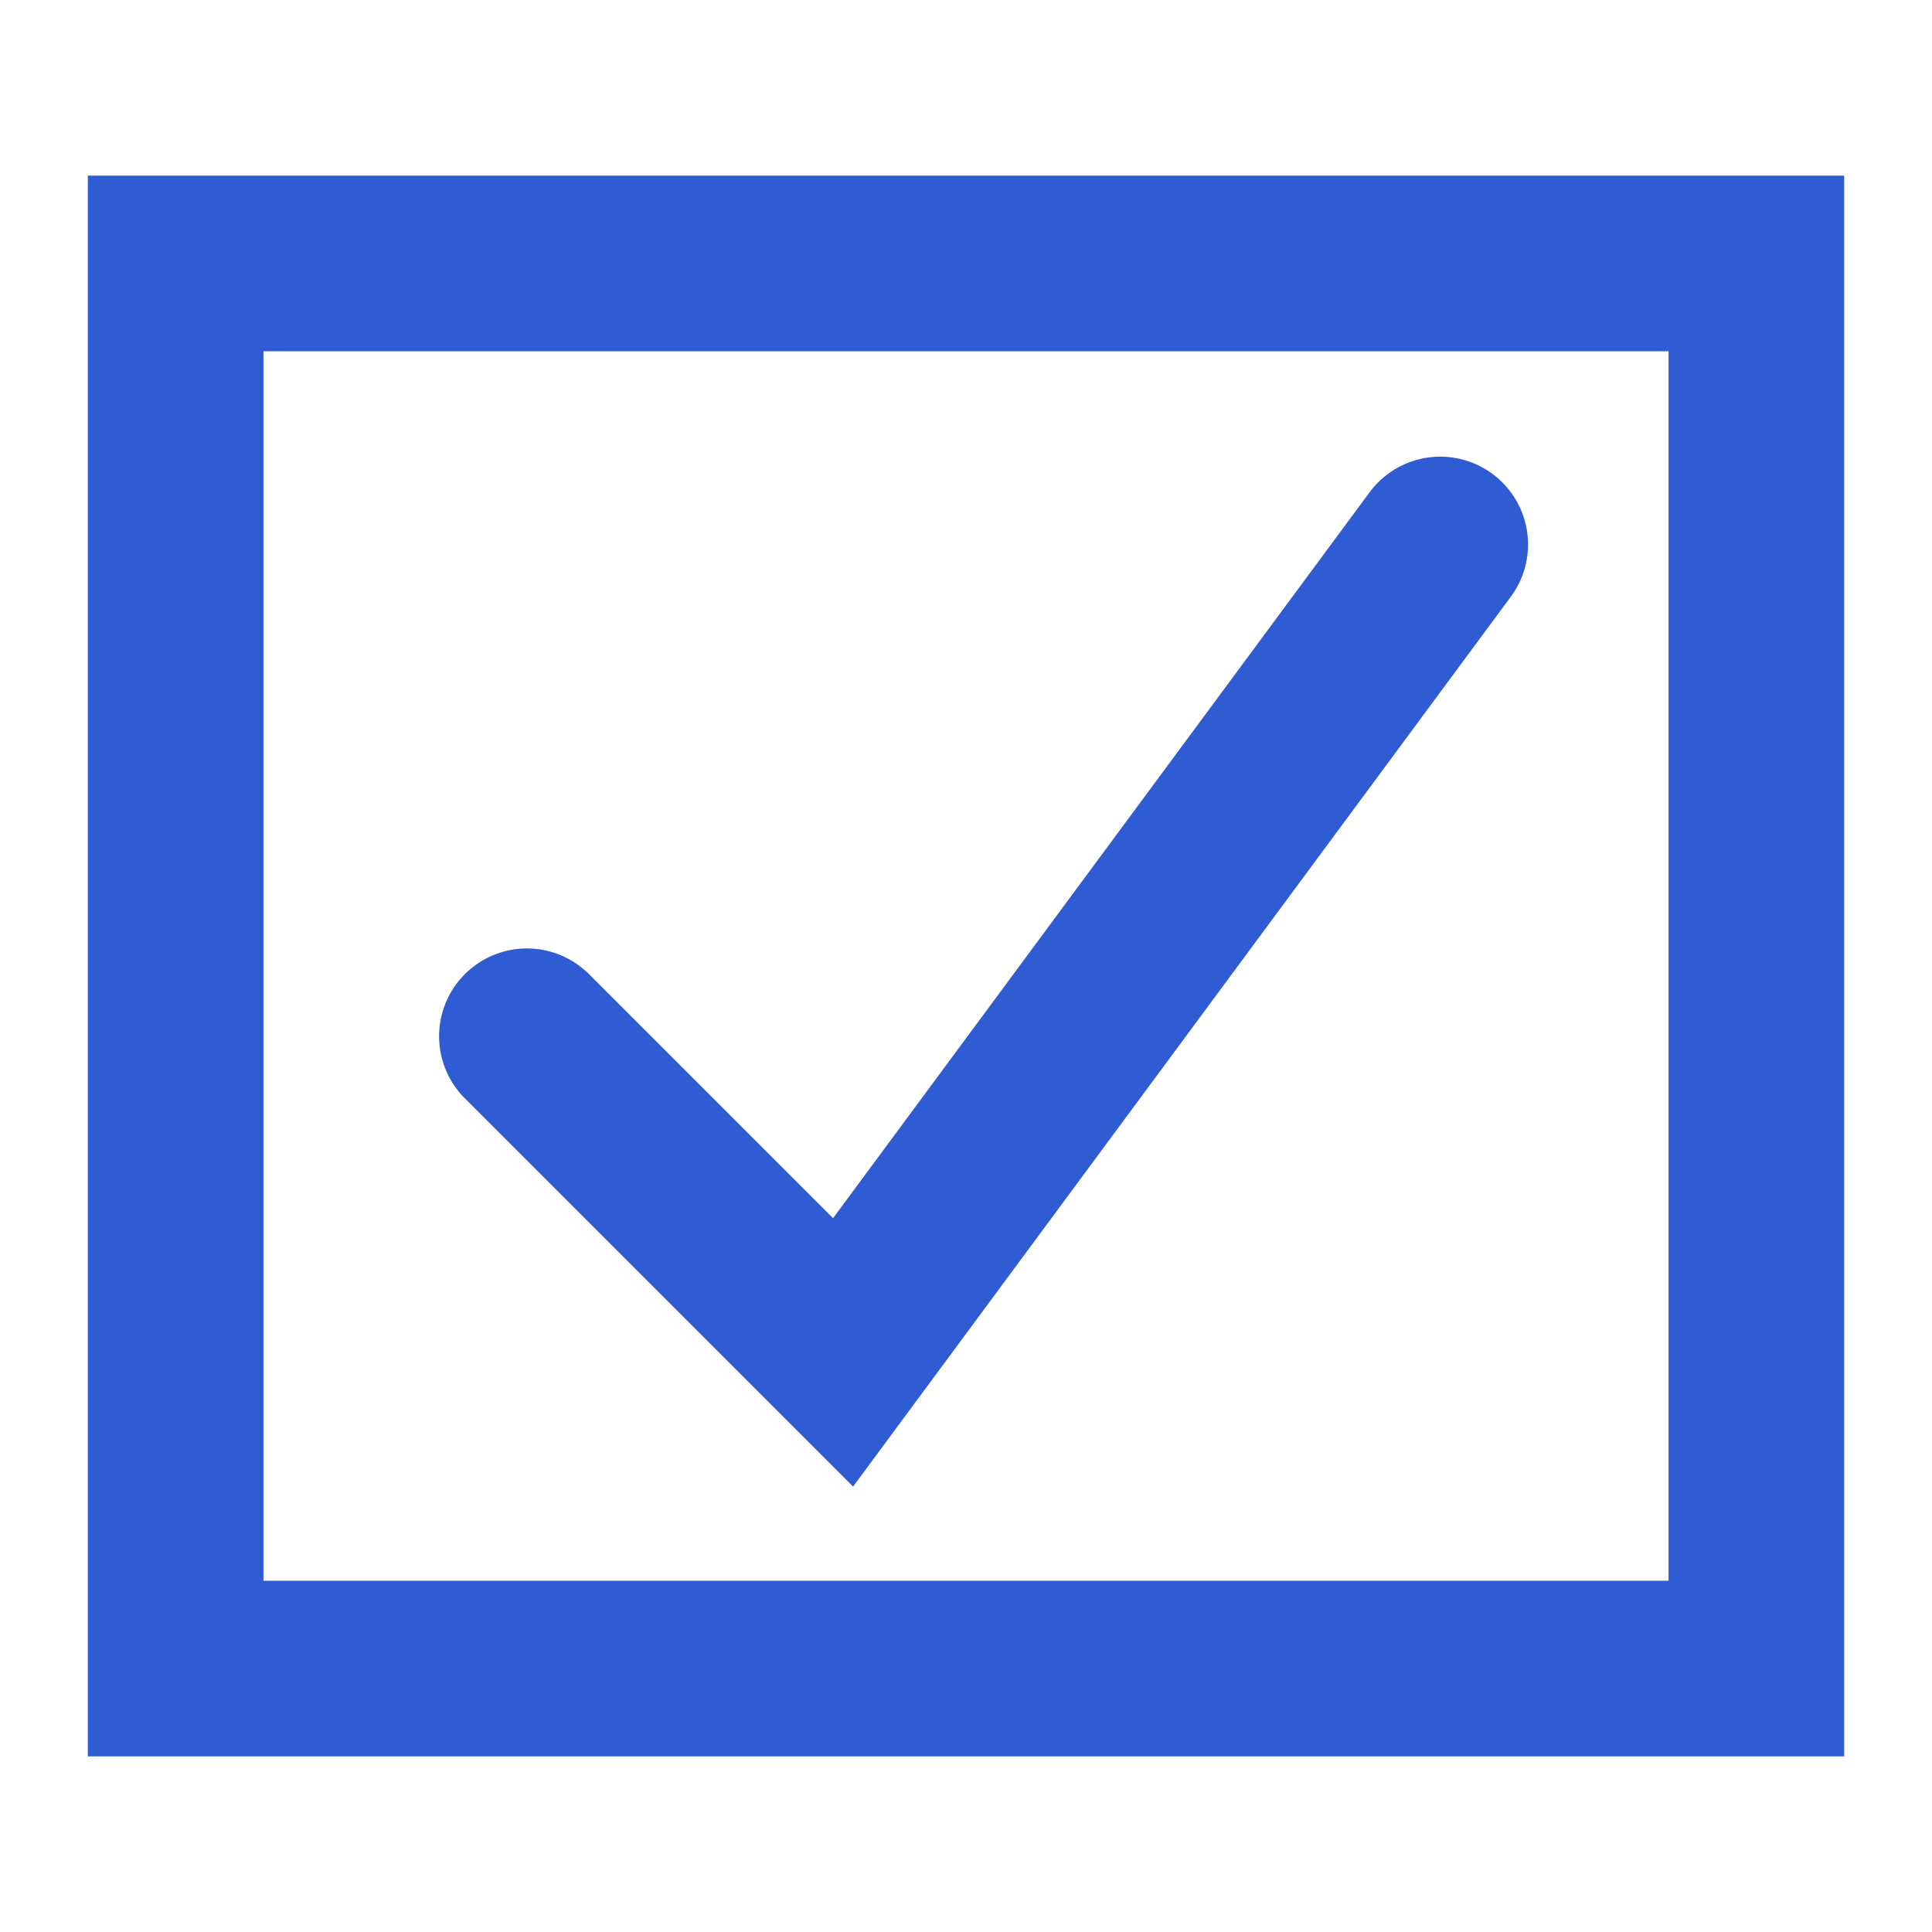
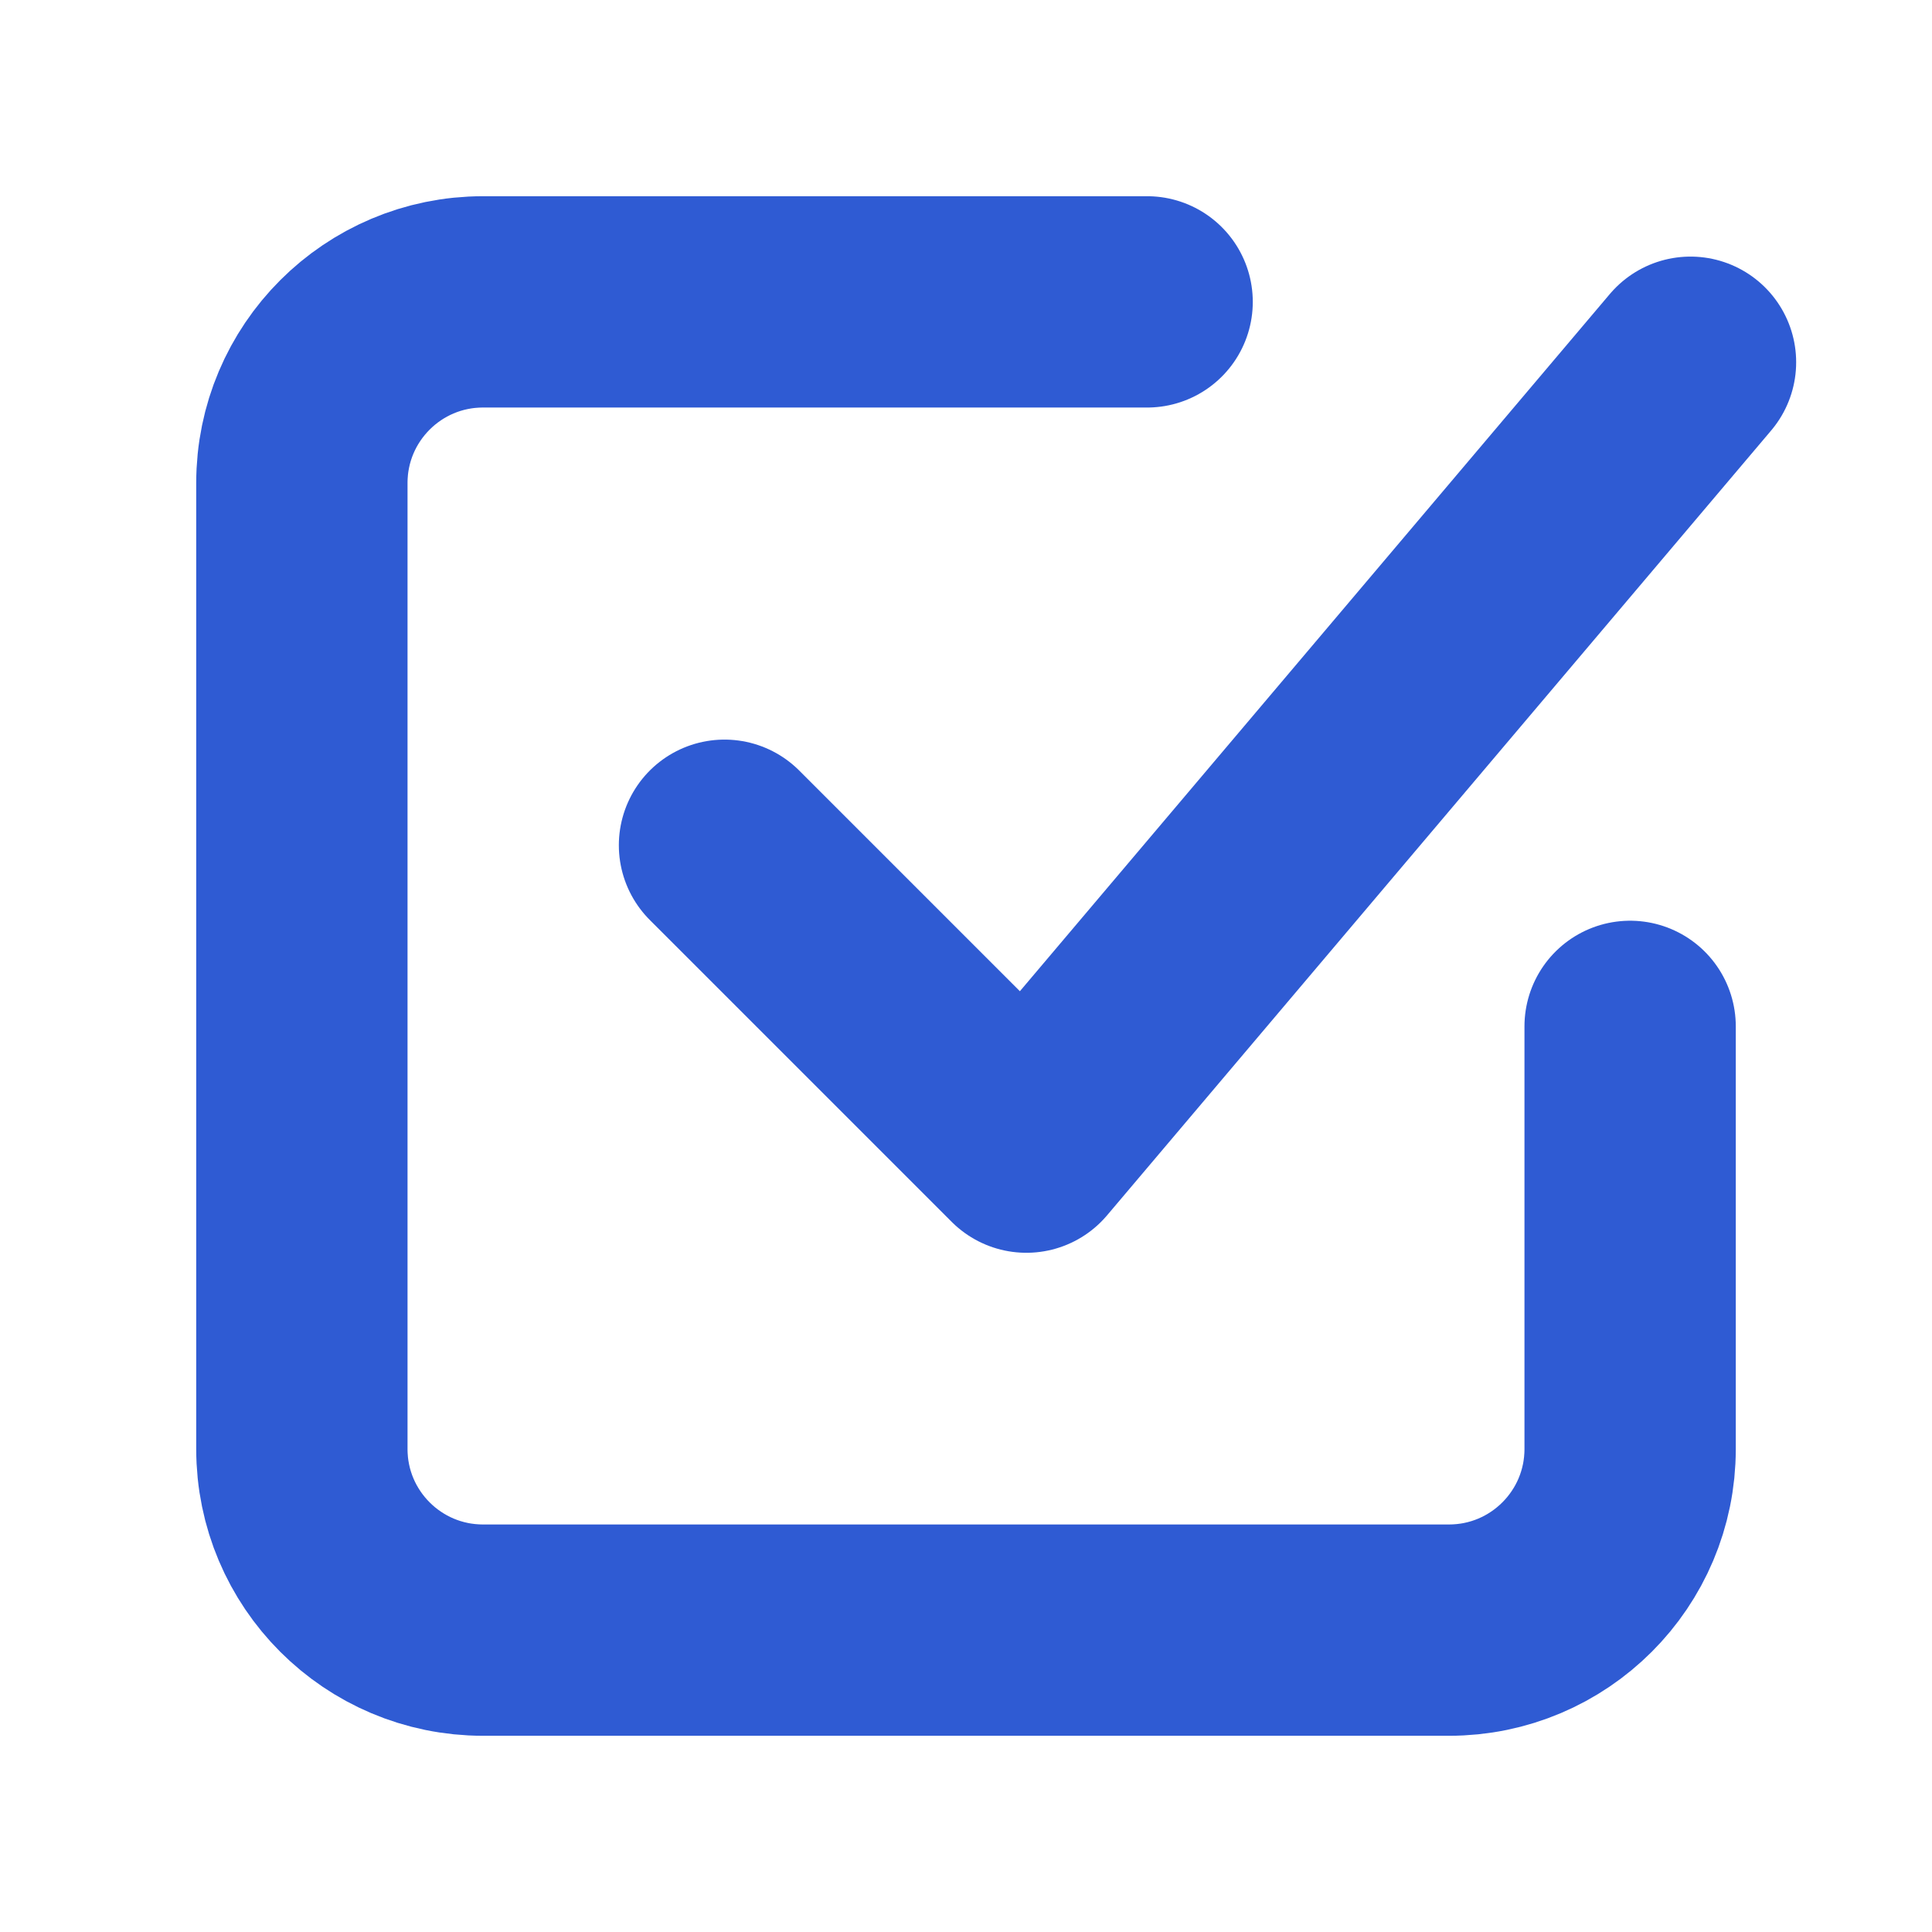
- <svg xmlns="http://www.w3.org/2000/svg" width="80" height="80" viewBox="10 17.5 55 55" role="img" aria-labelledby="title">
-   <g fill="none" stroke="#2f5bd3" stroke-width="5" stroke-linecap="round">
-     <path d="M15 65V25h45v40z" />
-     <path d="m25 47 9 9 17-23" />
+ <svg xmlns="http://www.w3.org/2000/svg" width="32" height="32" viewBox="0 0 32 32" role="img" aria-labelledby="title">
+   <g color="#2f5bd3">
+     <path d="M19 5H8a3 3 0 0 0-3 3v16a3 3 0 0 0 3 3h16a3 3 0 0 0 3-3v-7M12 14l5 5L28 6" fill="none" stroke="currentColor" stroke-width="3.5" stroke-linecap="round" stroke-linejoin="round" />
  </g>
</svg>
